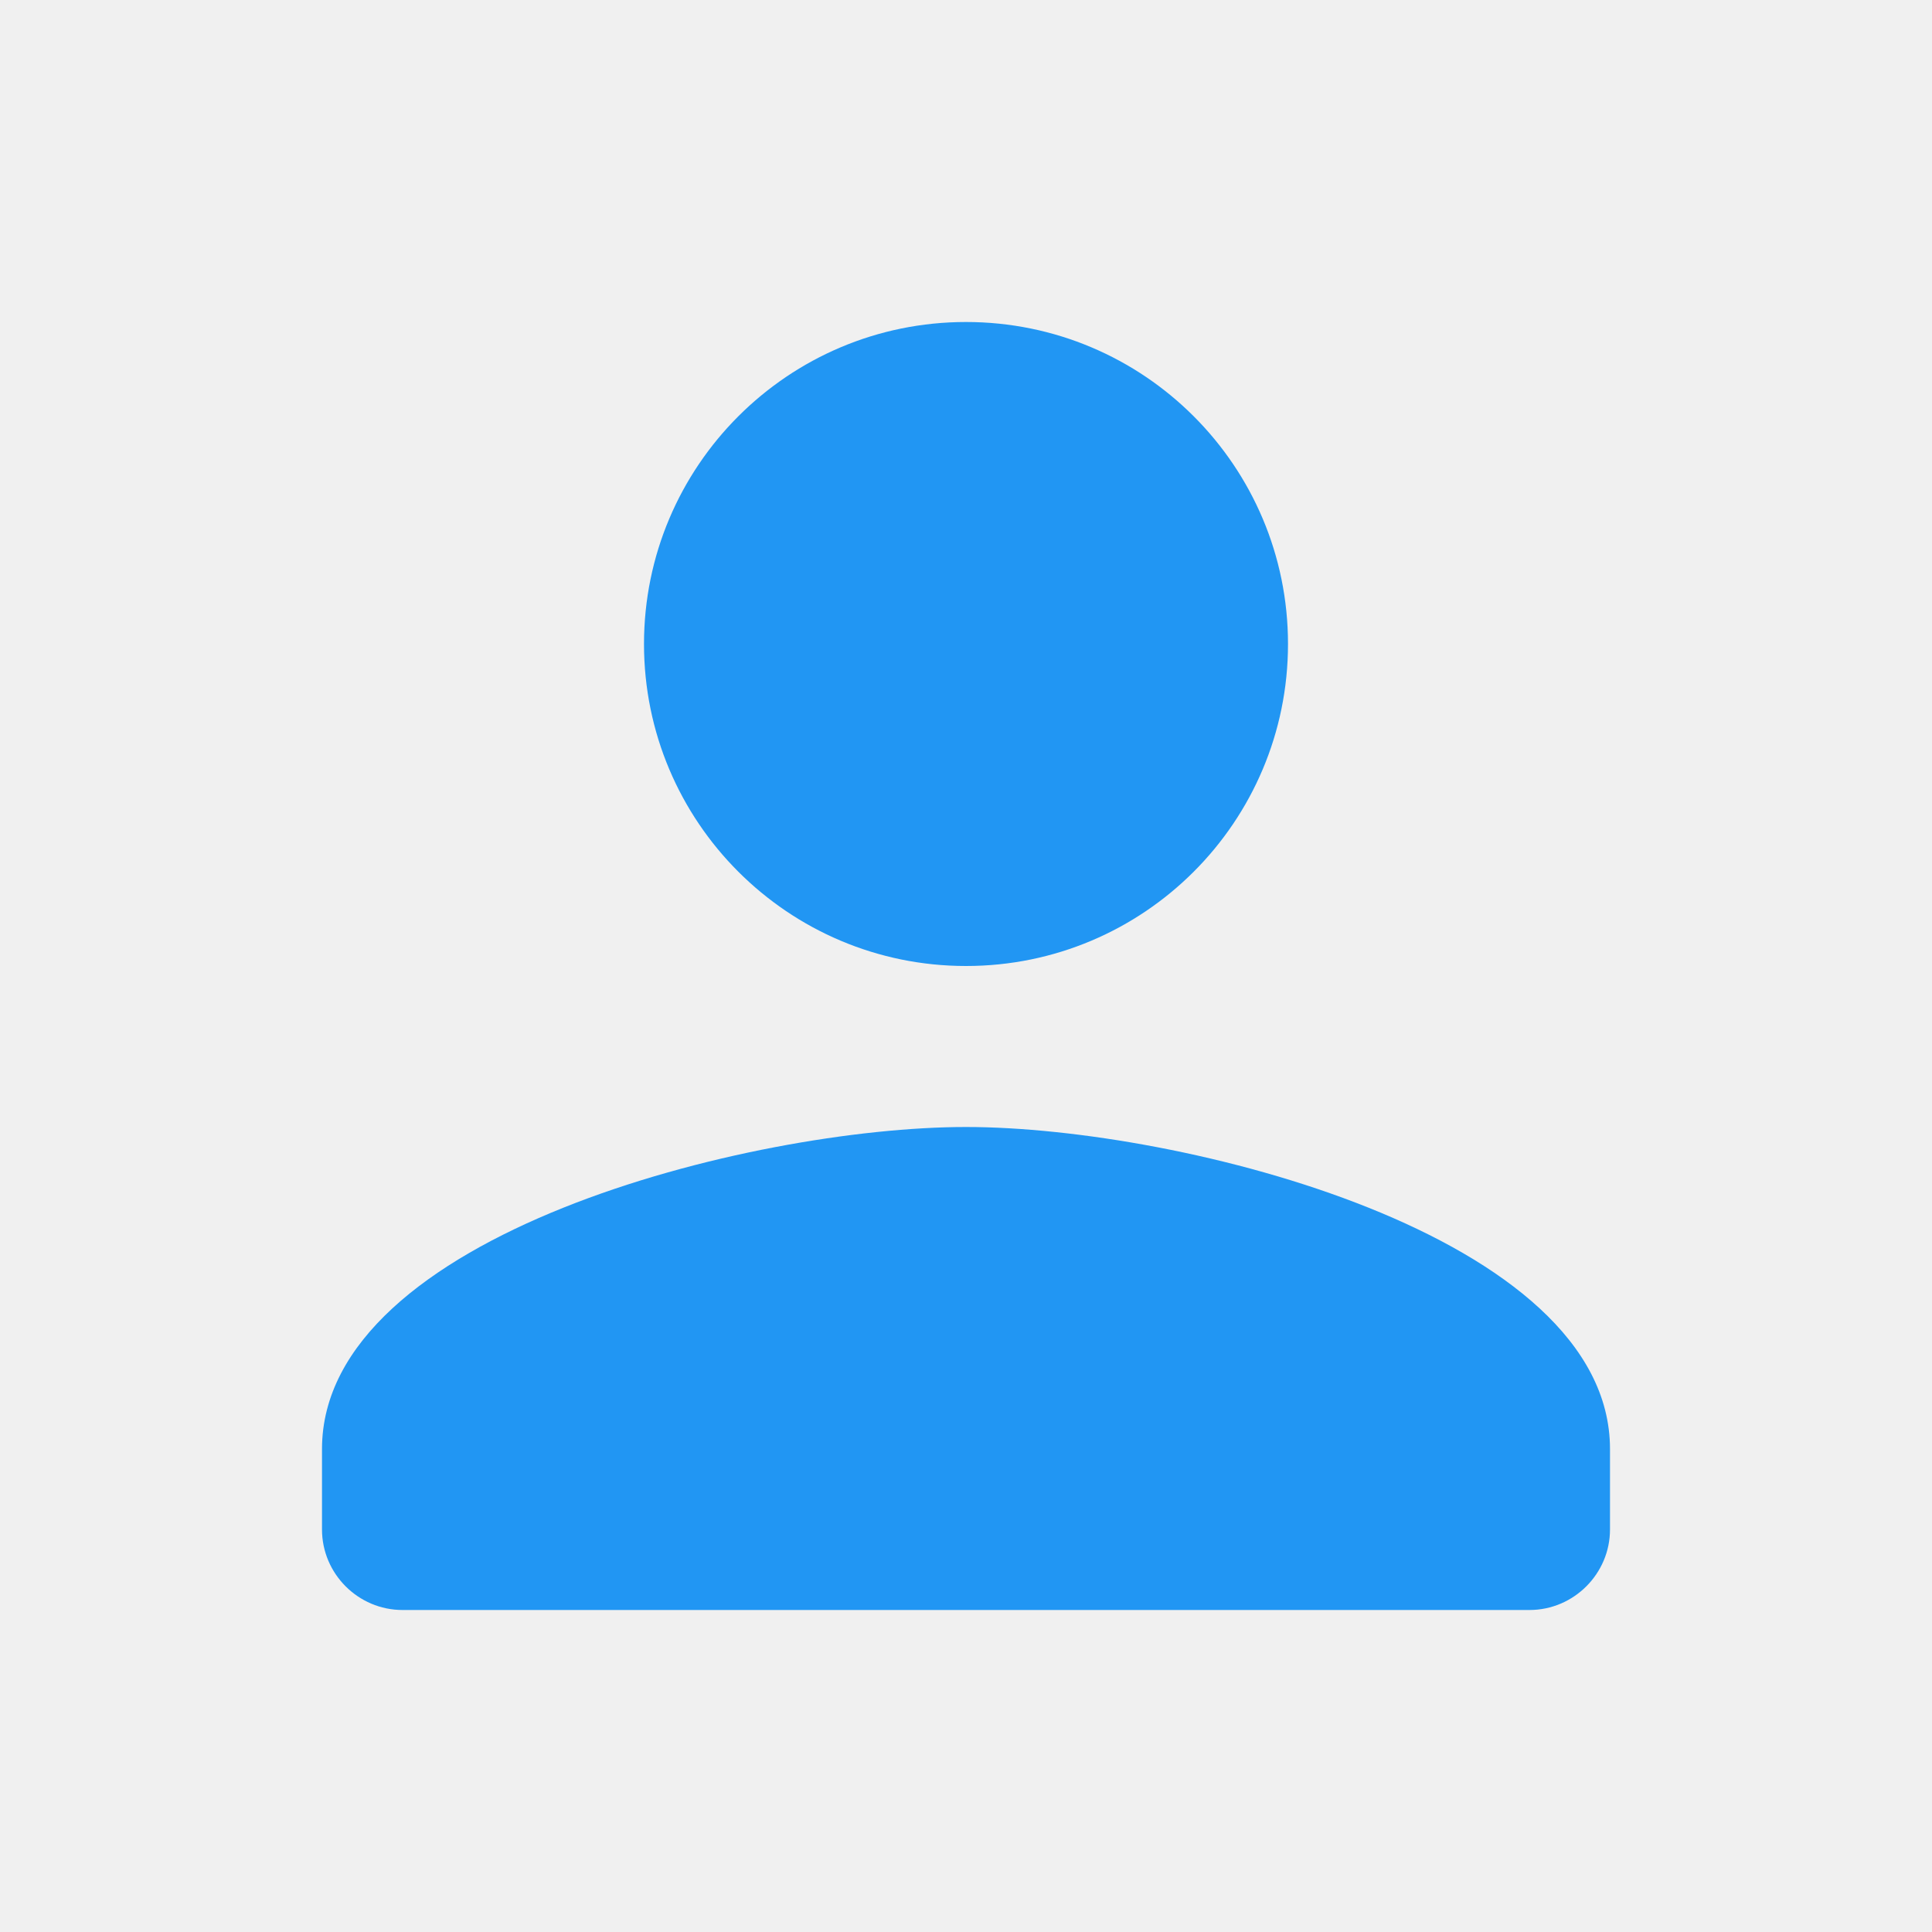
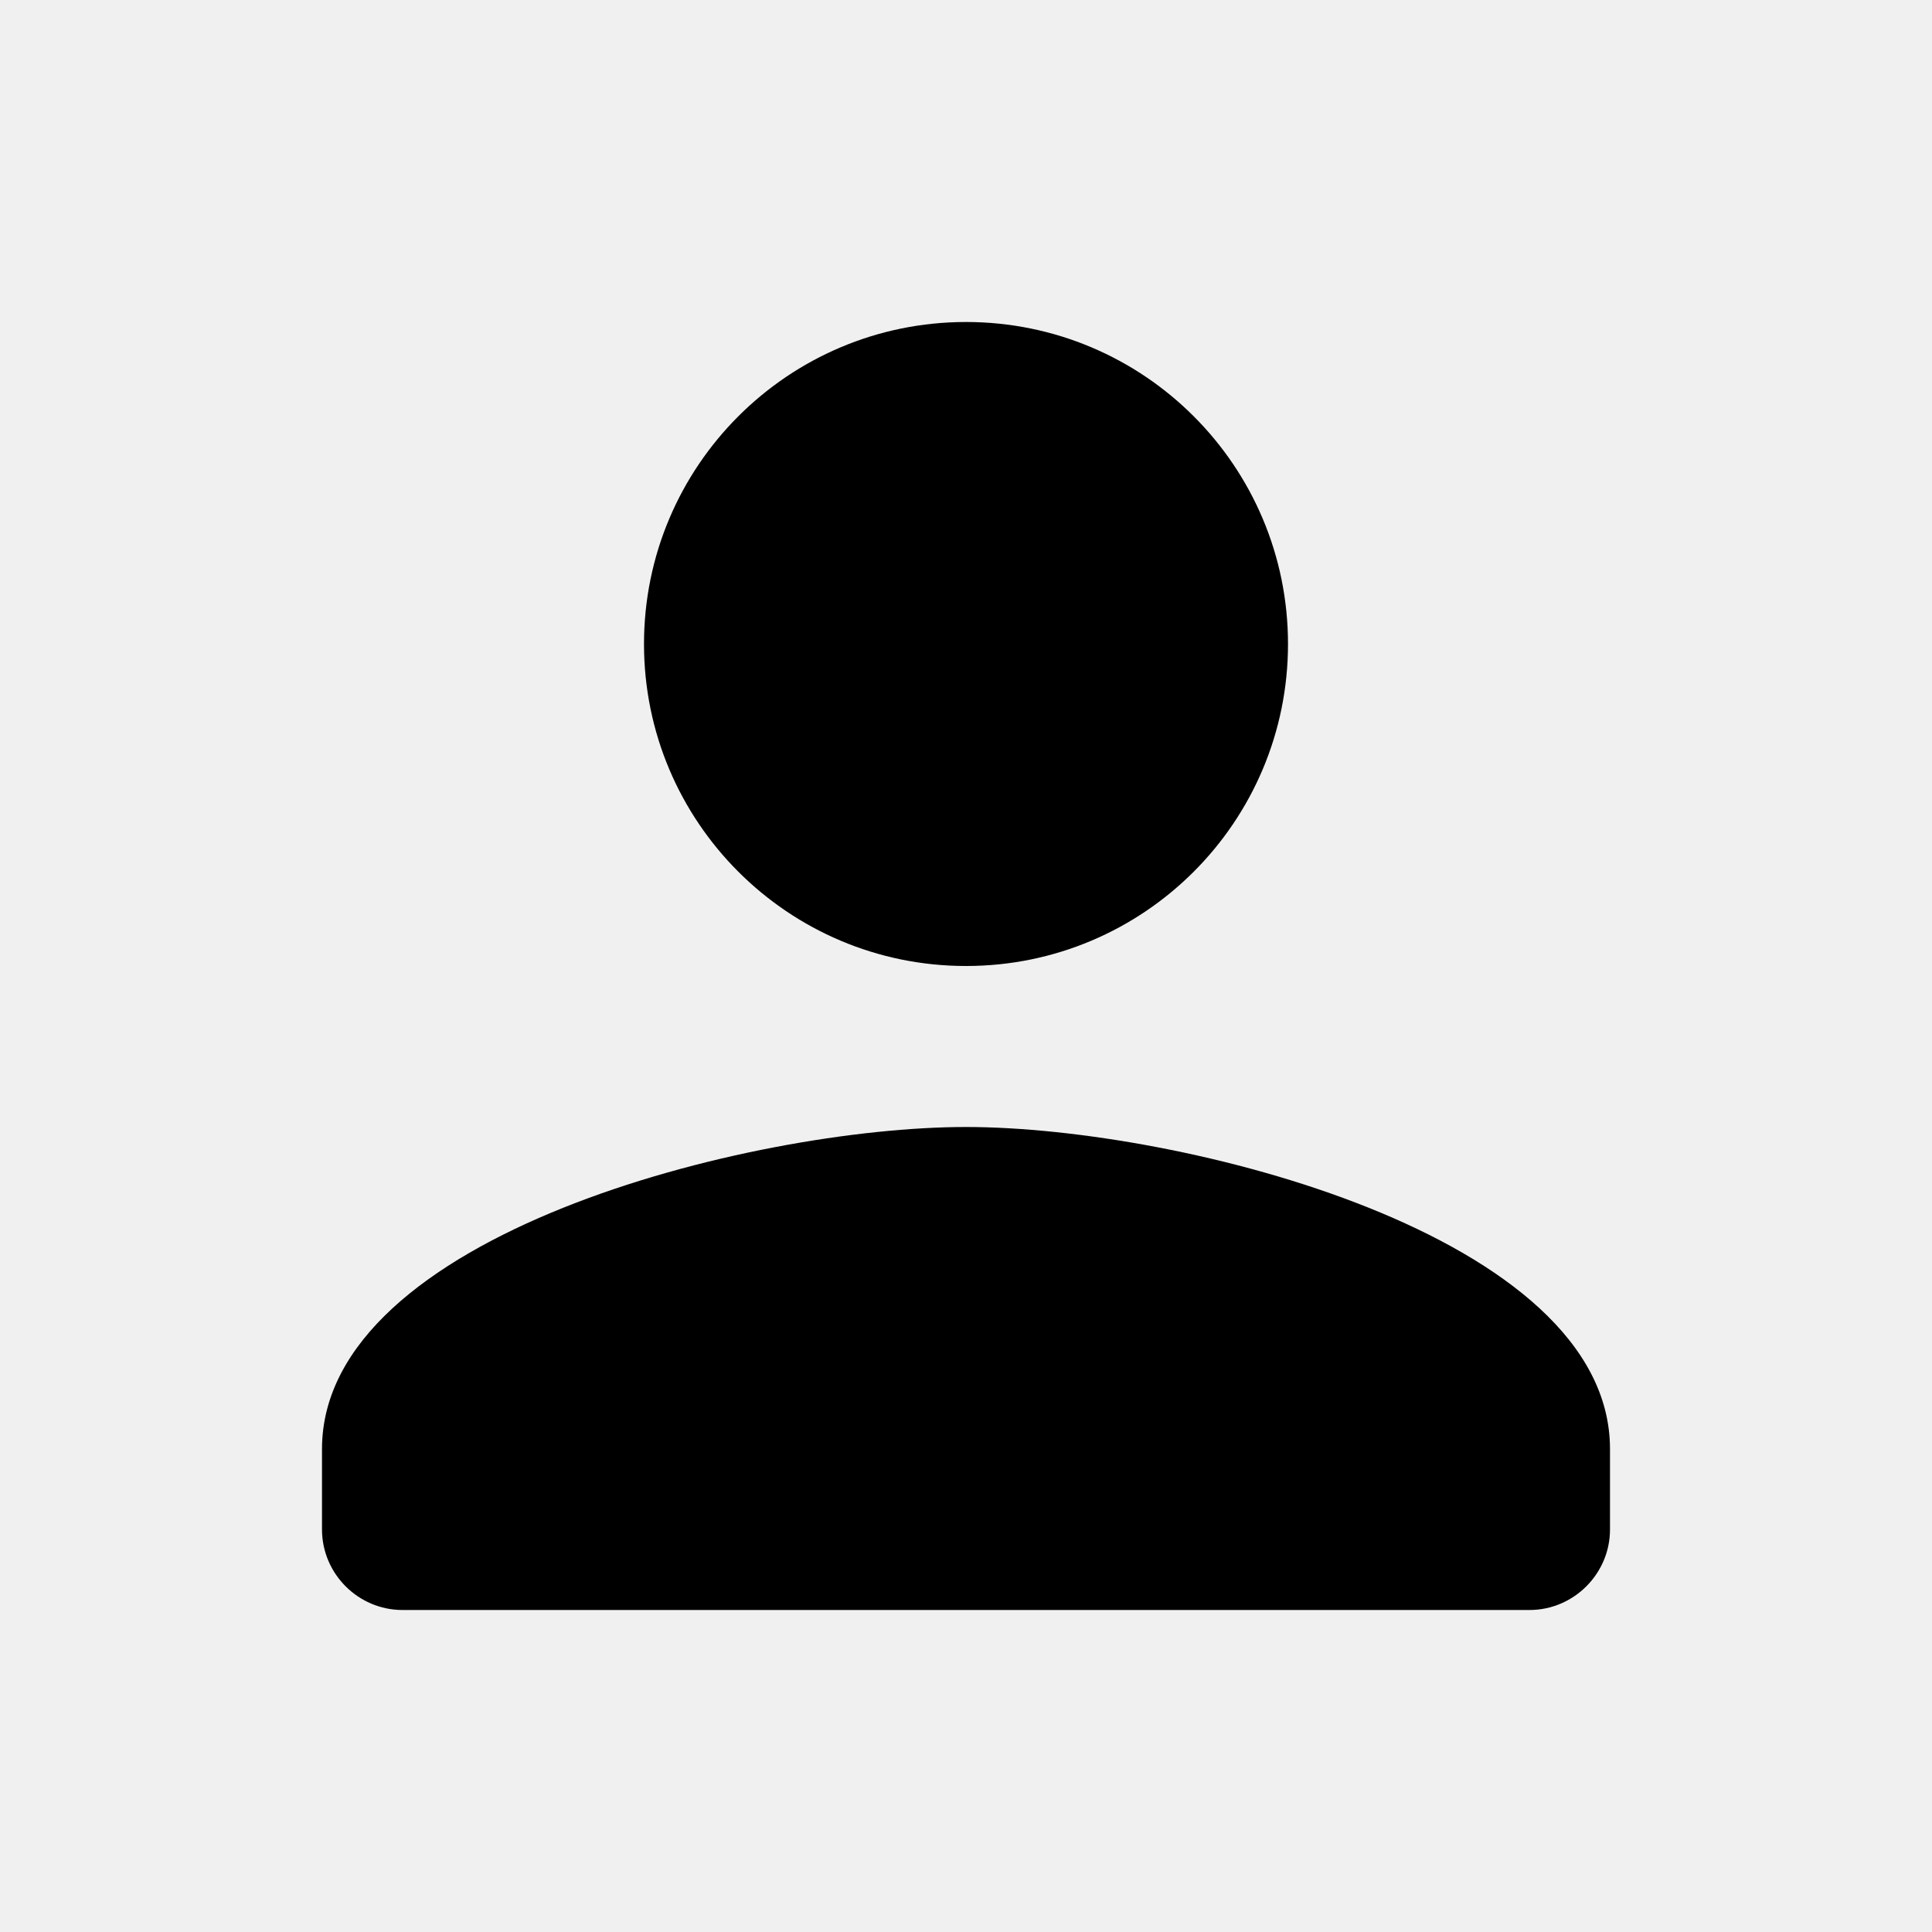
- <svg xmlns="http://www.w3.org/2000/svg" width="18" height="18" viewBox="0 0 18 18" fill="none">
+ <svg xmlns="http://www.w3.org/2000/svg" width="18" height="18" viewBox="0 0 18 18" fill="currentcolor">
  <g clip-path="url(#clip0_11_4978)">
-     <path d="M9 9C10.658 9 12 7.657 12 6C12 4.343 10.658 3 9 3C7.343 3 6 4.343 6 6C6 7.657 7.343 9 9 9ZM9 10.5C6.997 10.5 3 11.505 3 13.5V14.25C3 14.662 3.337 15 3.75 15H14.25C14.662 15 15 14.662 15 14.25V13.5C15 11.505 11.002 10.5 9 10.5Z" fill="#2196F3" />
+     <path d="M9 9C10.658 9 12 7.657 12 6C12 4.343 10.658 3 9 3C7.343 3 6 4.343 6 6C6 7.657 7.343 9 9 9ZM9 10.5C6.997 10.5 3 11.505 3 13.5V14.25C3 14.662 3.337 15 3.75 15H14.25C14.662 15 15 14.662 15 14.25V13.5C15 11.505 11.002 10.5 9 10.5Z" fill="currentcolor" />
  </g>
  <defs>
    <clipPath id="clip0_11_4978">
-       <rect width="18" height="18" fill="white" />
+       <rect width="18" height="18" fill="currentcolor" />
    </clipPath>
  </defs>
</svg>
